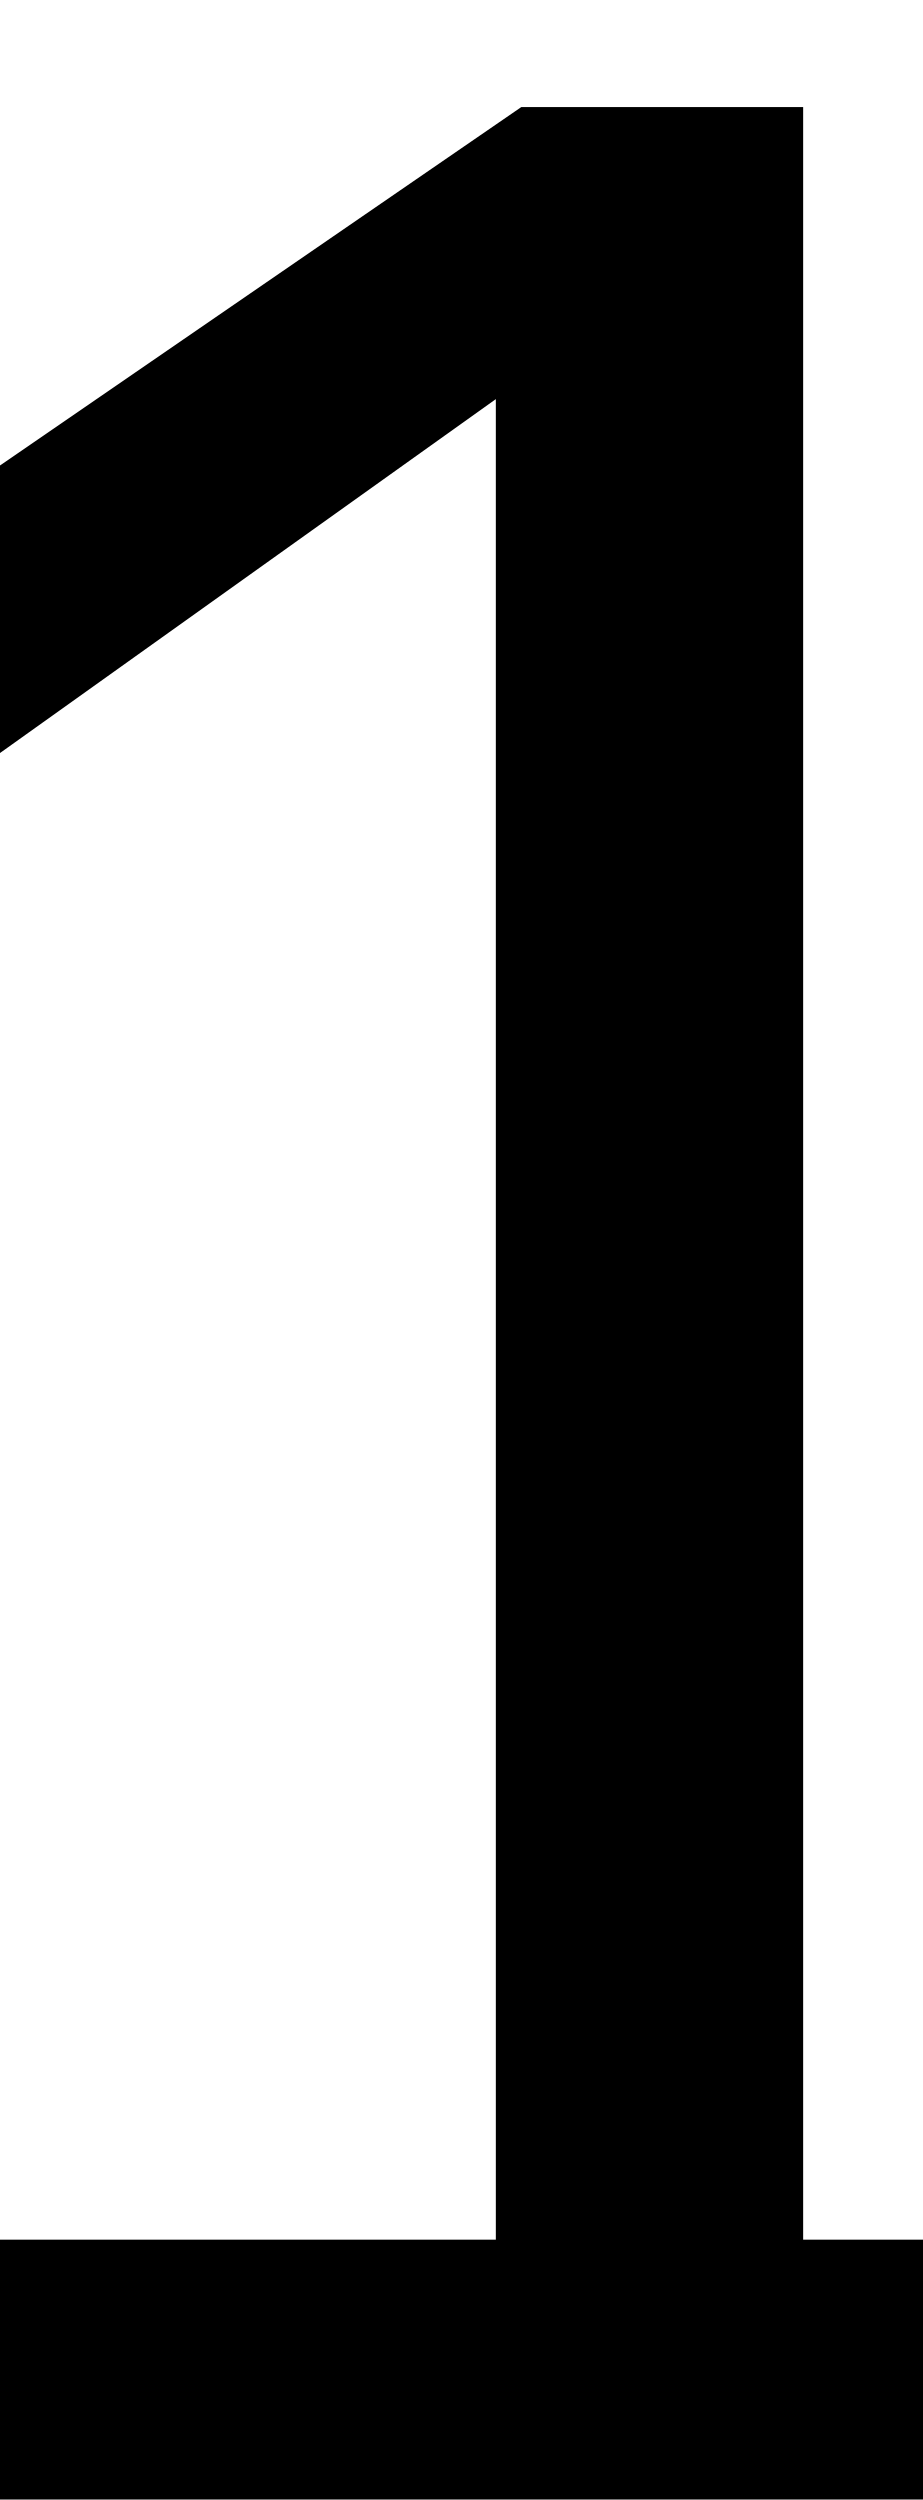
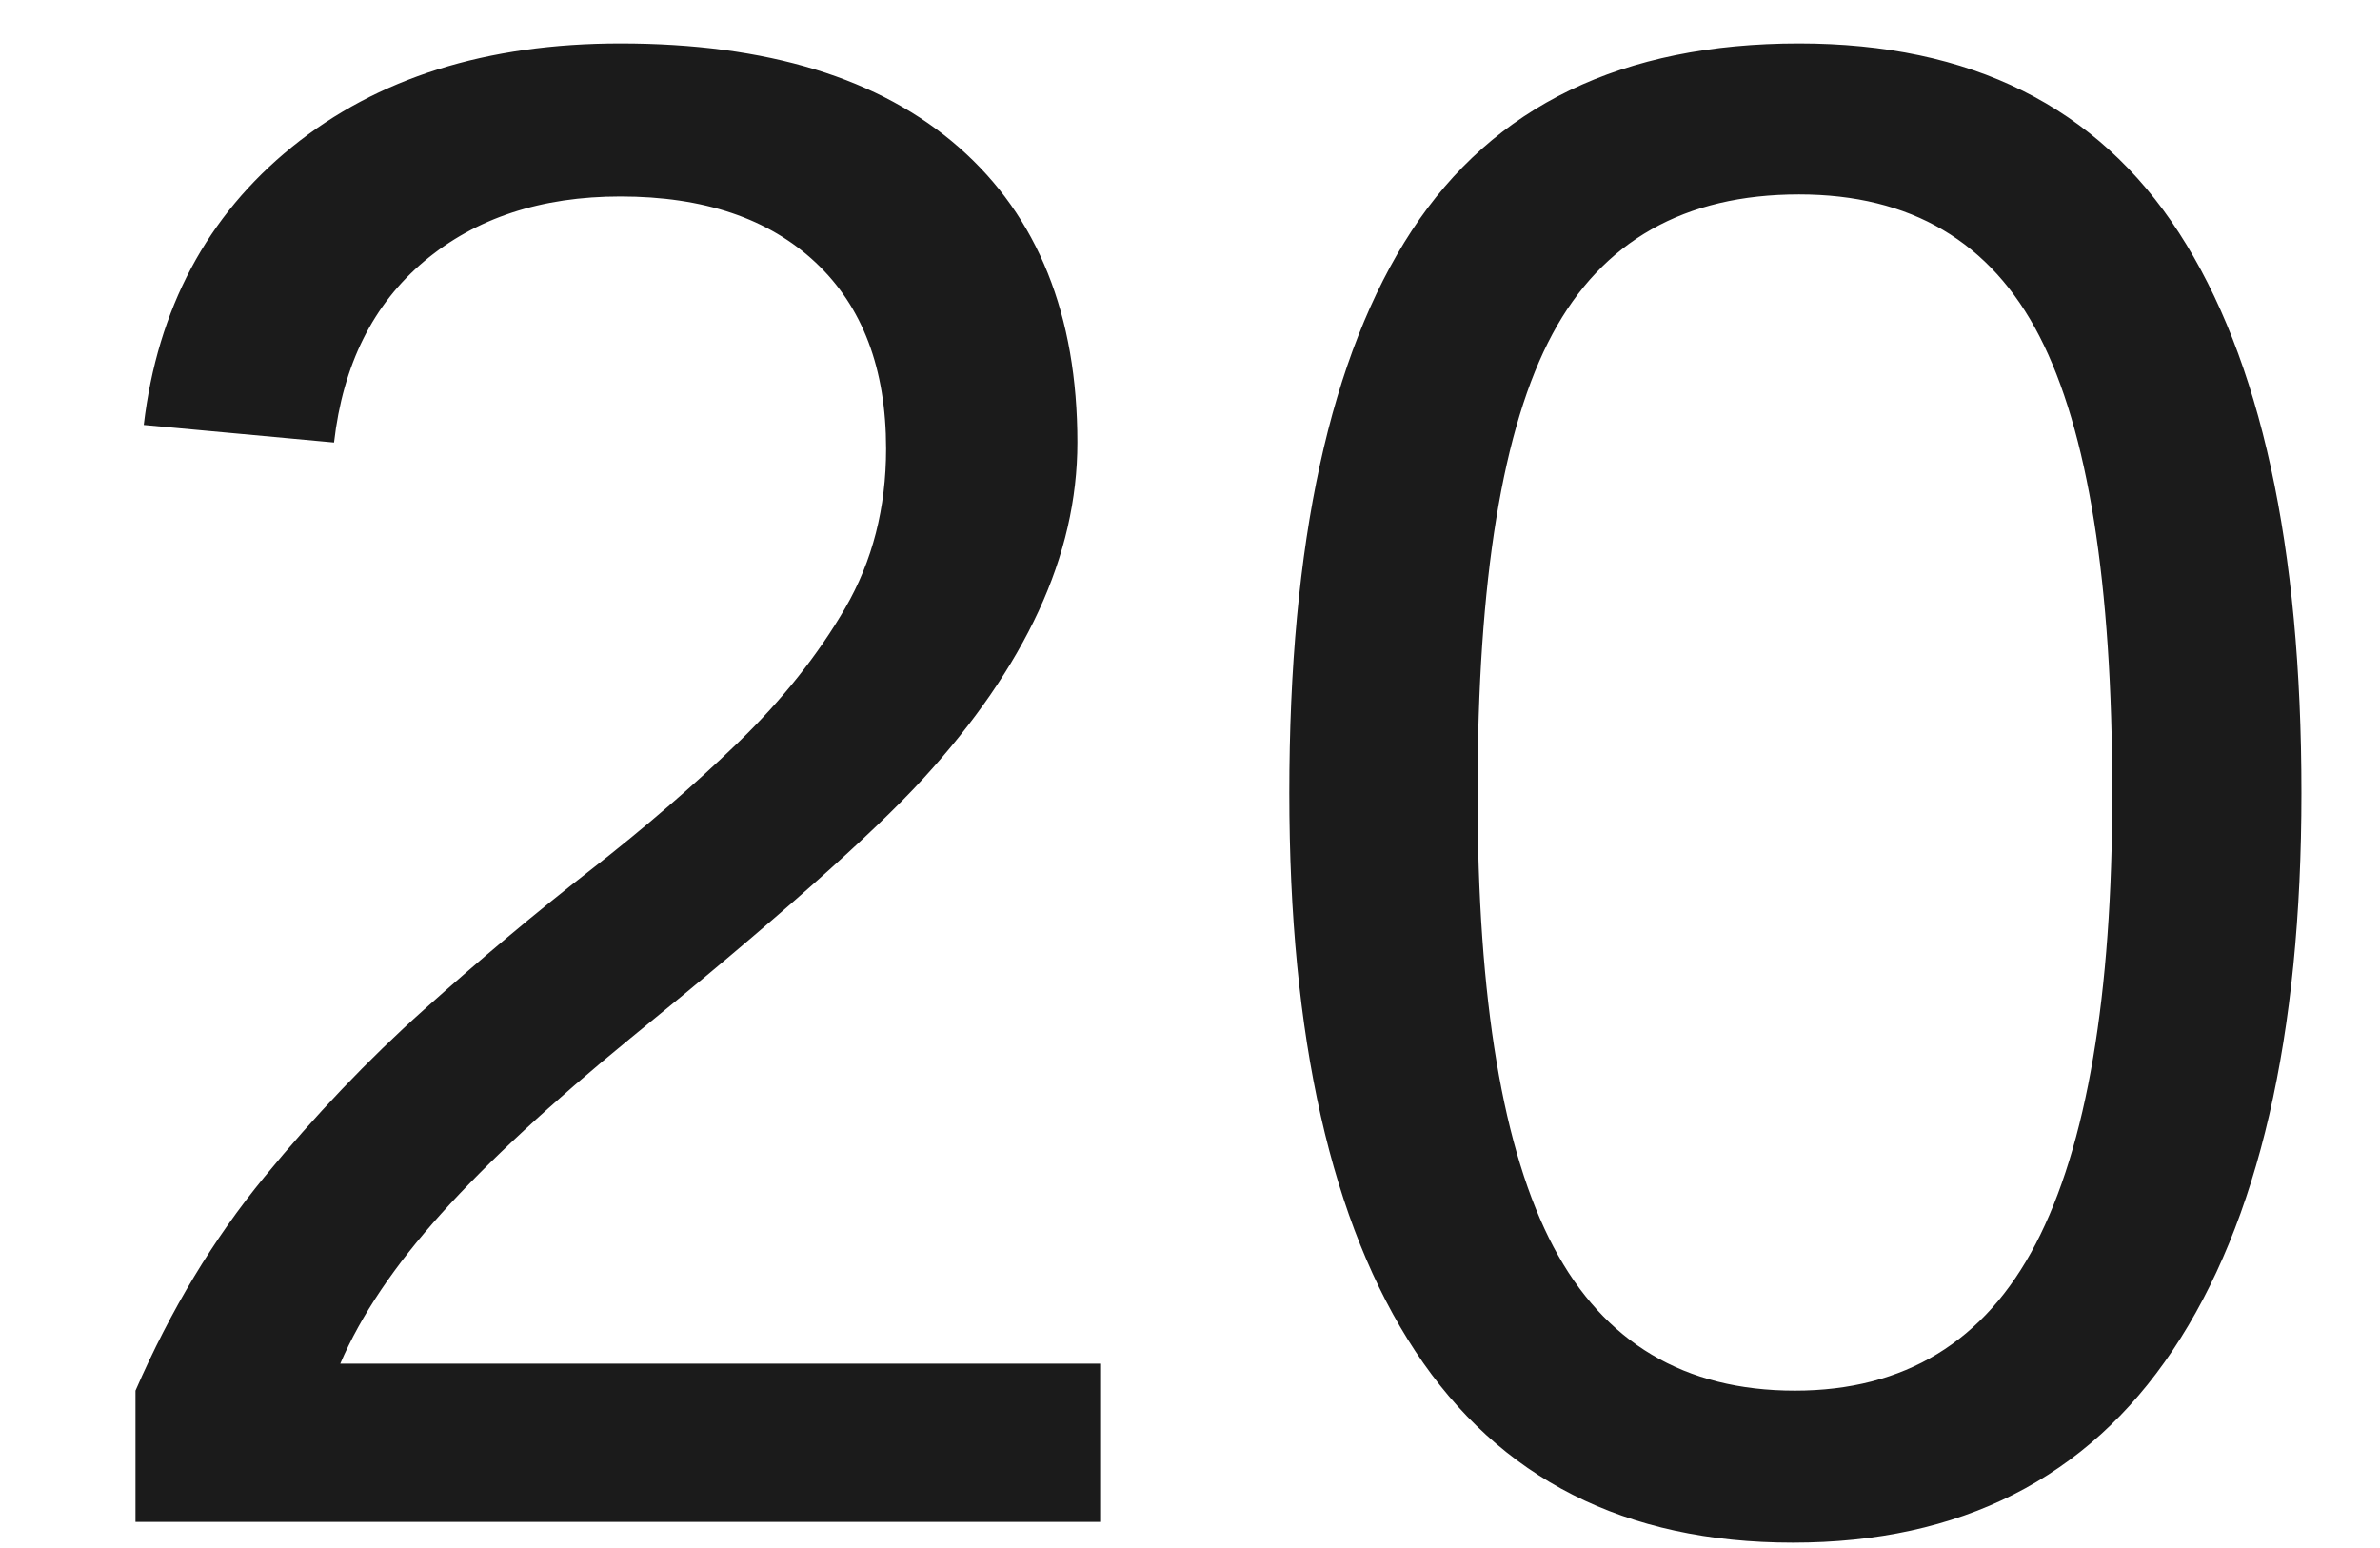
- <svg width="100%" height="100%" viewBox="0 0 103 279" xml:space="preserve" style="fill-rule:evenodd;clip-rule:evenodd;stroke-linejoin:round;stroke-miterlimit:2;">
-   <g transform="matrix(1,0,0,1,-348.834,-160.526)">
-     <g transform="matrix(1,0,0,1,128.575,14.4738)">
-       <text x="178px" y="425px" style="font-family:'ArialMT', 'Arial', sans-serif;font-size:388.101px;">1</text>
+ <svg class="svg-text" width="100%" height="100%" viewBox="0 0 163 106" style="fill-rule:evenodd;clip-rule:evenodd;stroke-linejoin:round;stroke-miterlimit:2;">
+   <g transform="matrix(1,0,0,1,-491,-148)">
+     <g id="Artboard2" transform="matrix(1.63,0,0,1.06,-343.56,-8.88)">
+       <rect x="512" y="148" width="100" height="100" style="fill:none;" />
+       <g transform="matrix(0.229235,0,0,0.352504,497.155,96.516)">
+         <text class="back-text" x="70.078px" y="425px" style="font-family:'ArialMT', 'Arial', sans-serif;font-size:388.101px;fill:rgb(27,27,27);">20</text>
+       </g>
    </g>
  </g>
</svg>
